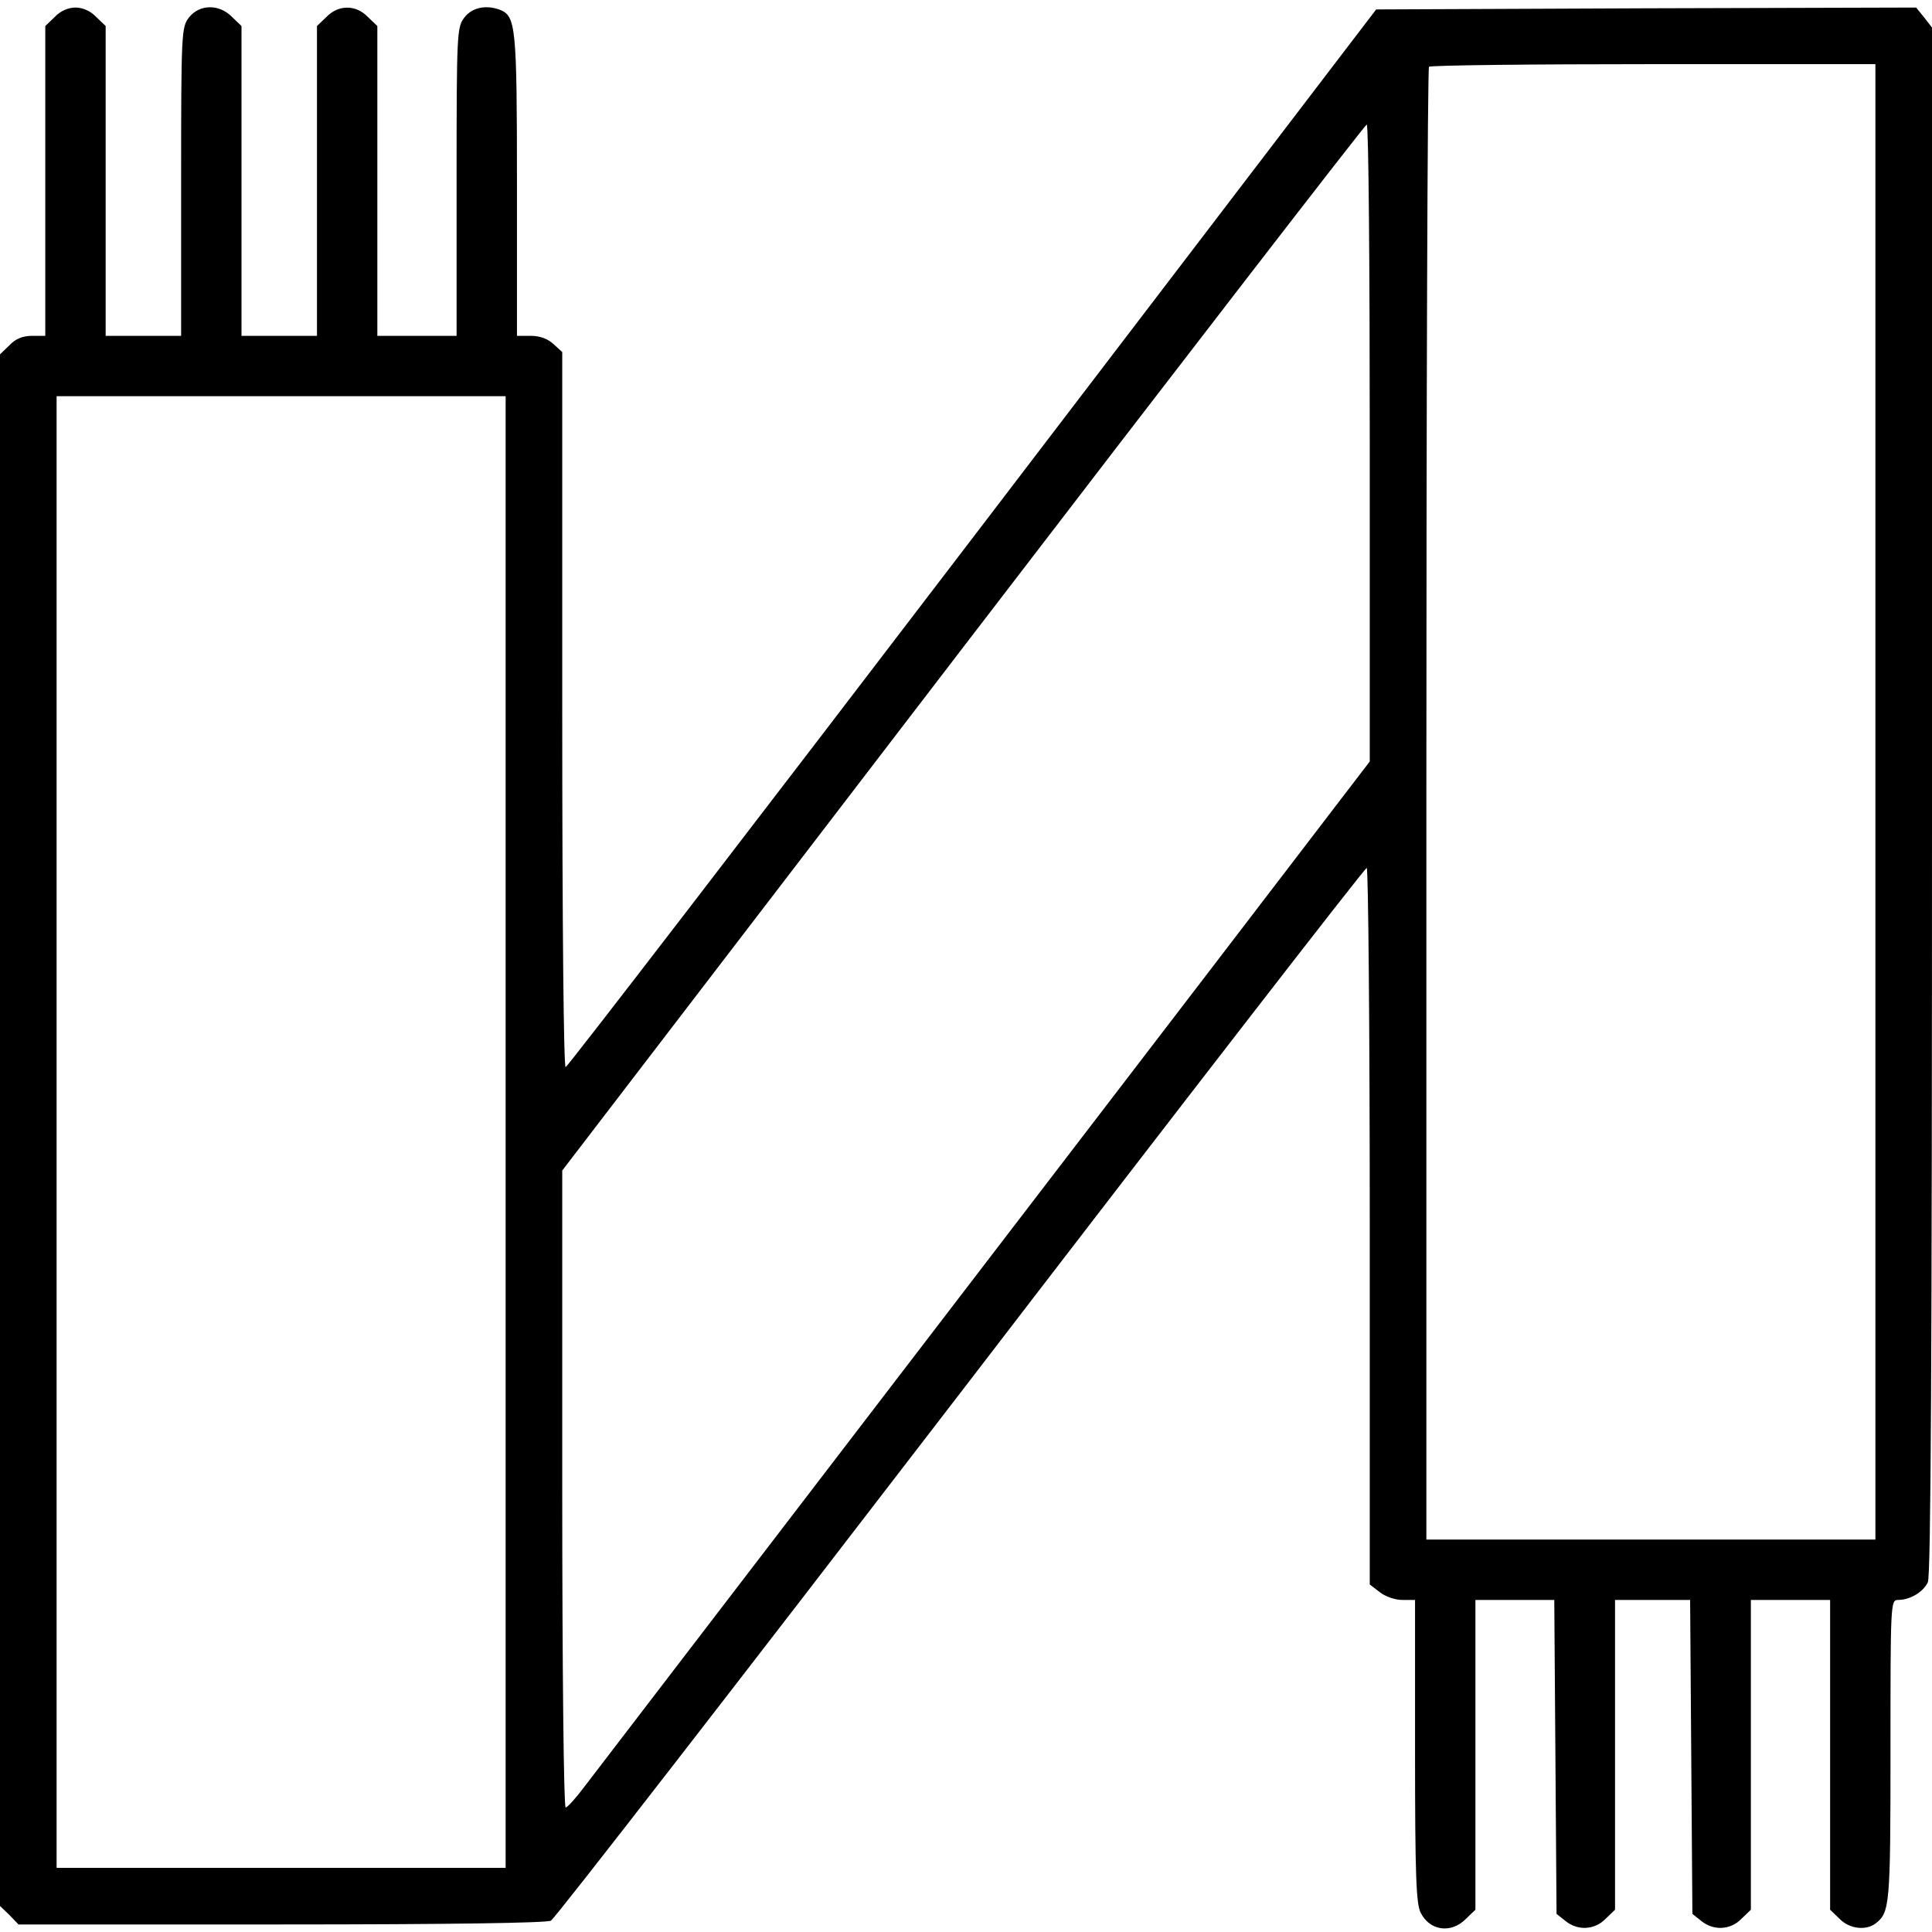
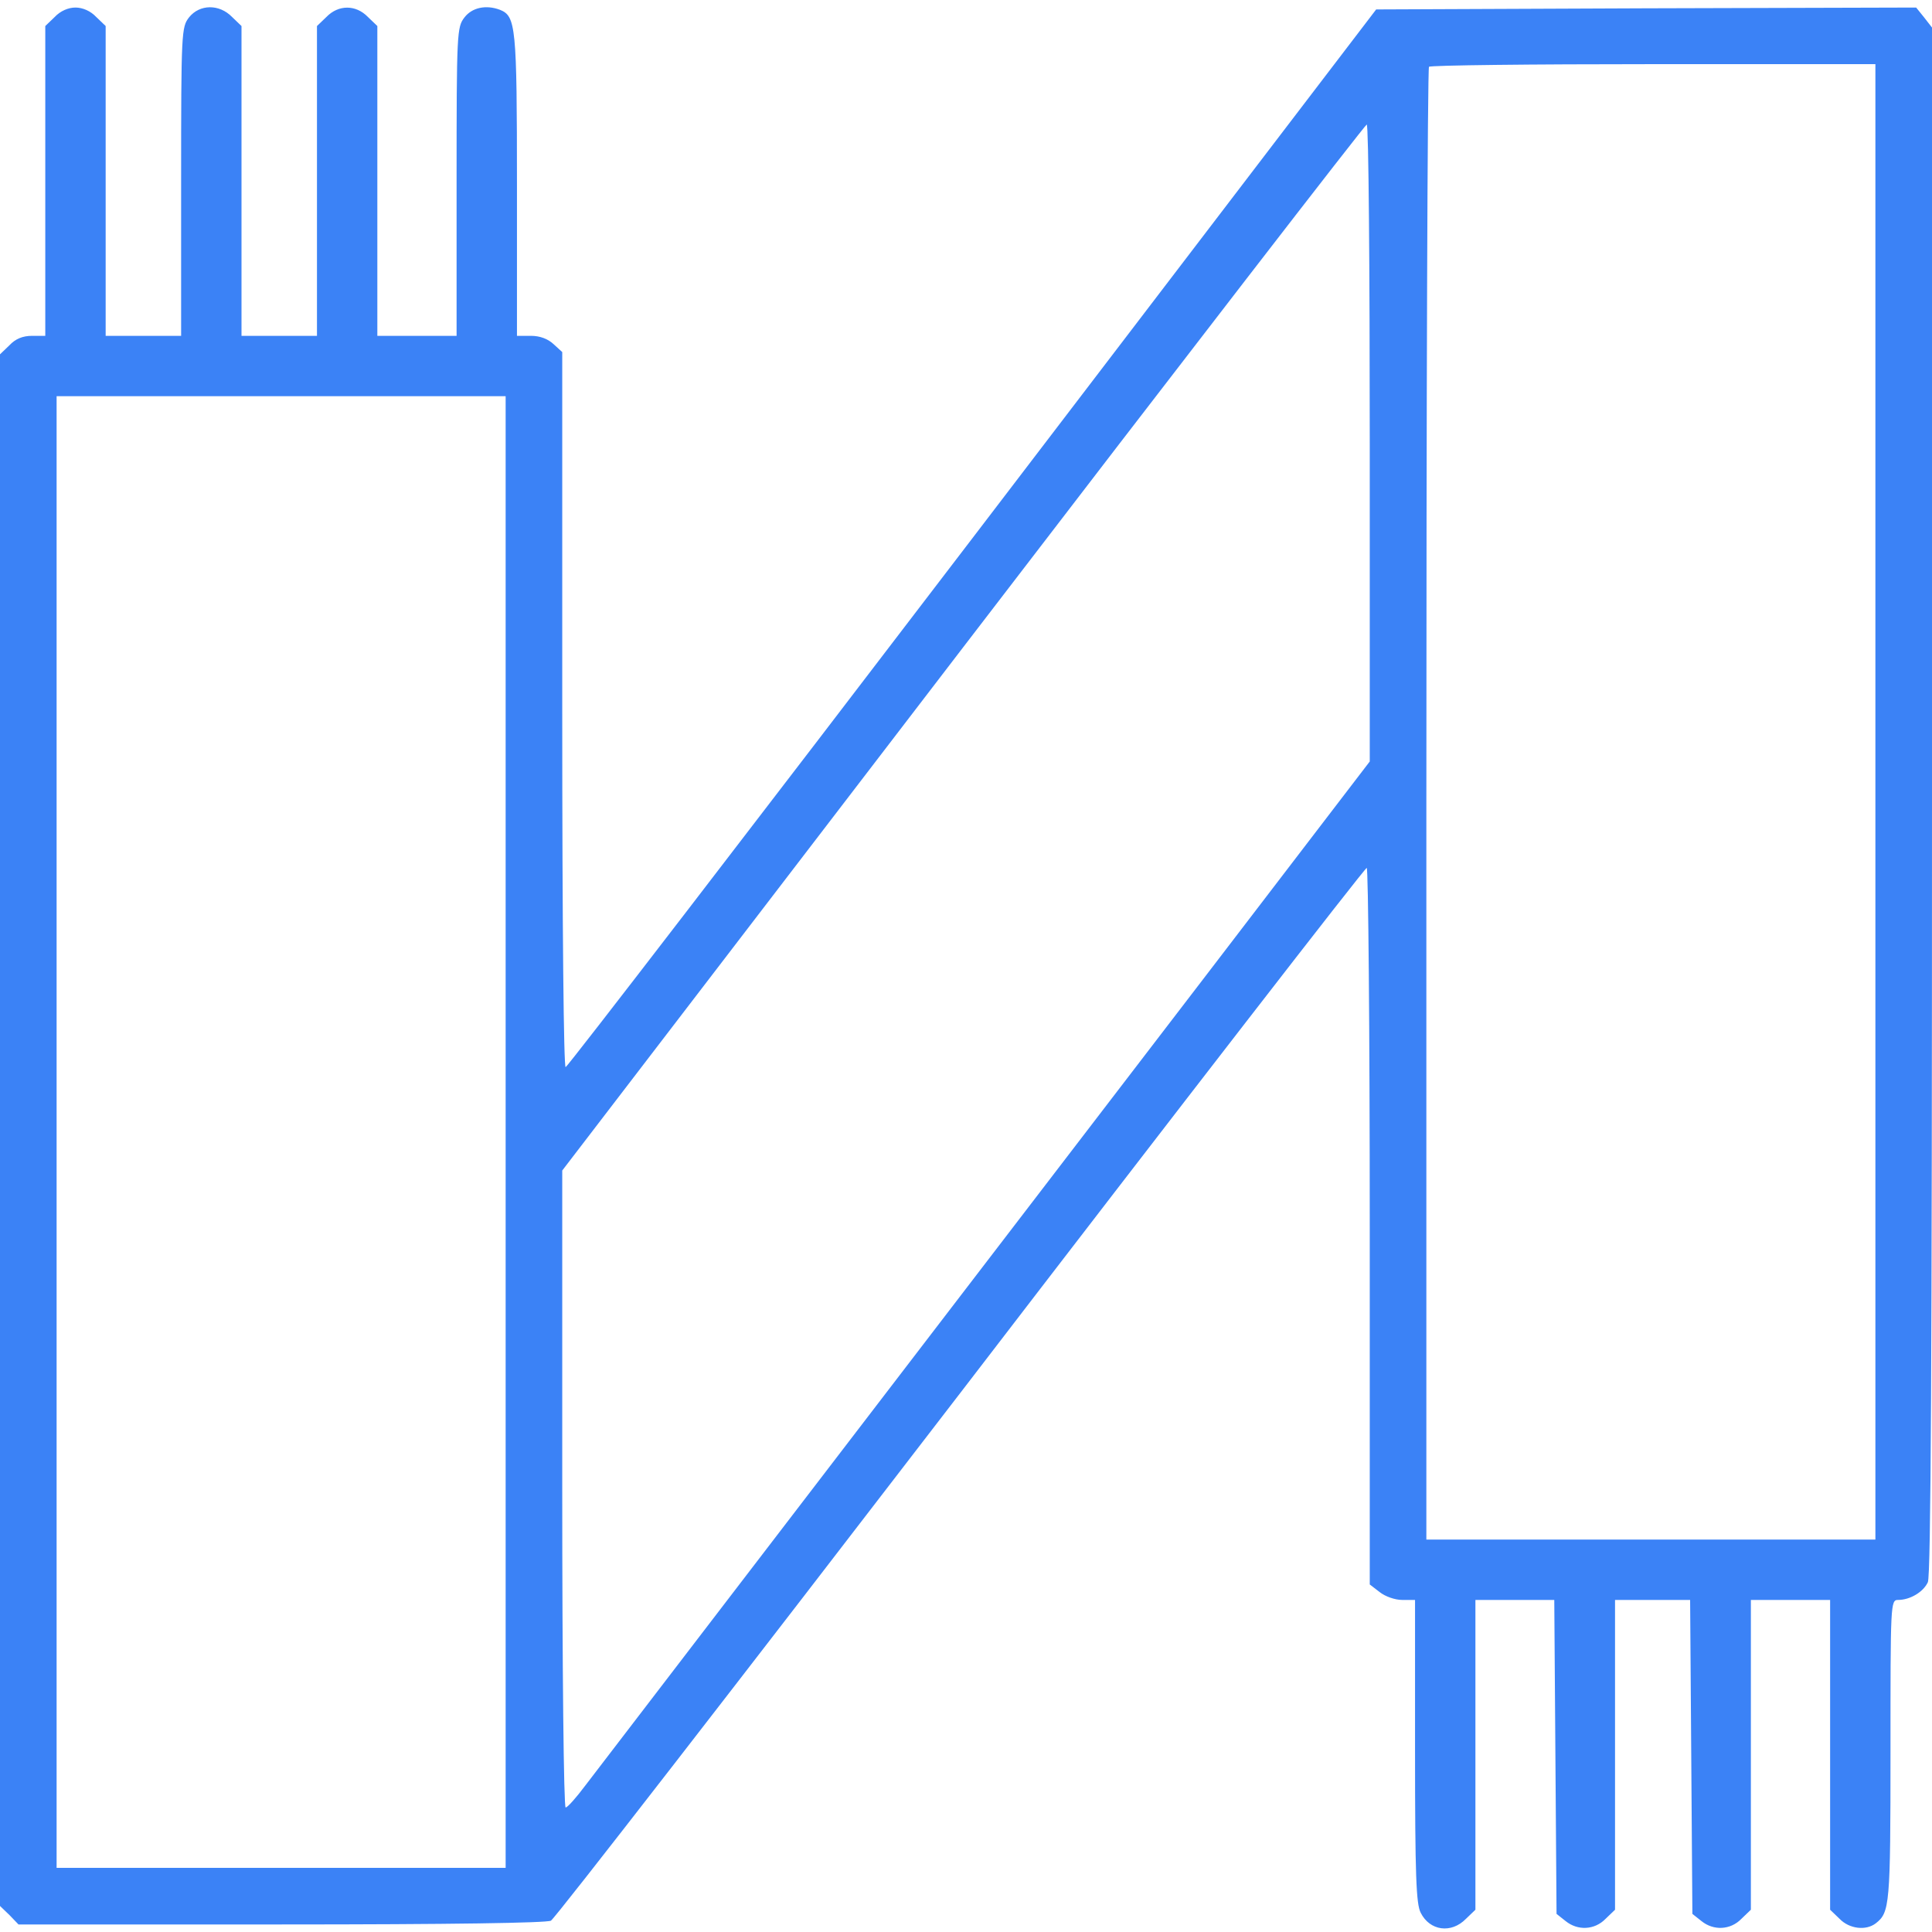
<svg xmlns="http://www.w3.org/2000/svg" version="1.0" width="512pt" height="512pt" viewBox="0 0 512 512" preserveAspectRatio="xMidYMid meet">
-   <g transform="translate(0,512) scale(0.1,-0.1)" fill="#000000" stroke="none">
+   <g transform="translate(0,512) scale(0.1,-0.1)" fill="#3b82f6" stroke="none">
    <path d="M145 5075 l-25 -24 0 -411 0 -410 -35 0 c-25 0 -44 -8 -60 -25 l-25 -24 0 -2056 0 -2056 25 -24 24 -25 696 0 c450 0 703 4 715 10 11 6 499 636 1086 1400 587 765 1071 1390 1076 1390 4 0 8 -427 8 -949 l0 -950 26 -20 c15 -12 41 -21 60 -21 l34 0 0 -400 c0 -332 3 -406 15 -429 24 -48 81 -56 120 -16 l25 24 0 411 0 410 105 0 104 0 3 -416 3 -416 24 -19 c32 -26 77 -24 106 6 l25 24 0 411 0 410 100 0 99 0 3 -416 3 -416 24 -19 c32 -26 77 -24 106 6 l25 24 0 411 0 410 105 0 105 0 0 -410 0 -411 25 -24 c26 -27 70 -32 96 -12 37 29 39 47 39 456 0 391 0 401 20 401 32 0 67 21 79 47 8 17 11 592 11 2072 l0 2048 -21 27 -21 26 -715 -2 -716 -3 -1069 -1400 c-588 -770 -1073 -1401 -1079 -1403 -5 -2 -9 355 -9 945 l0 950 -23 21 c-15 14 -36 22 -60 22 l-37 0 0 400 c0 421 -3 447 -45 464 -37 14 -74 6 -94 -20 -20 -26 -21 -37 -21 -435 l0 -409 -105 0 -105 0 0 410 0 411 -25 24 c-32 33 -78 33 -110 0 l-25 -24 0 -411 0 -410 -100 0 -100 0 0 410 0 411 -25 24 c-34 35 -86 34 -114 -1 -20 -26 -21 -37 -21 -435 l0 -409 -100 0 -100 0 0 410 0 411 -25 24 c-15 16 -36 25 -55 25 -19 0 -40 -9 -55 -25z m4825 -2080 l0 -1955 -595 0 -595 0 0 1948 c0 1072 3 1952 7 1955 3 4 271 7 595 7 l588 0 0 -1955z m-1340 951 l0 -844 -98 -128 c-54 -71 -512 -669 -1018 -1329 -506 -660 -939 -1226 -963 -1257 -24 -32 -47 -58 -52 -58 -5 0 -9 365 -9 844 l0 844 1062 1386 c584 762 1066 1386 1070 1386 5 0 8 -380 8 -844z m-2290 -1826 l0 -1950 -595 0 -595 0 0 1950 0 1950 595 0 595 0 0 -1950z" />
  </g>
</svg>
